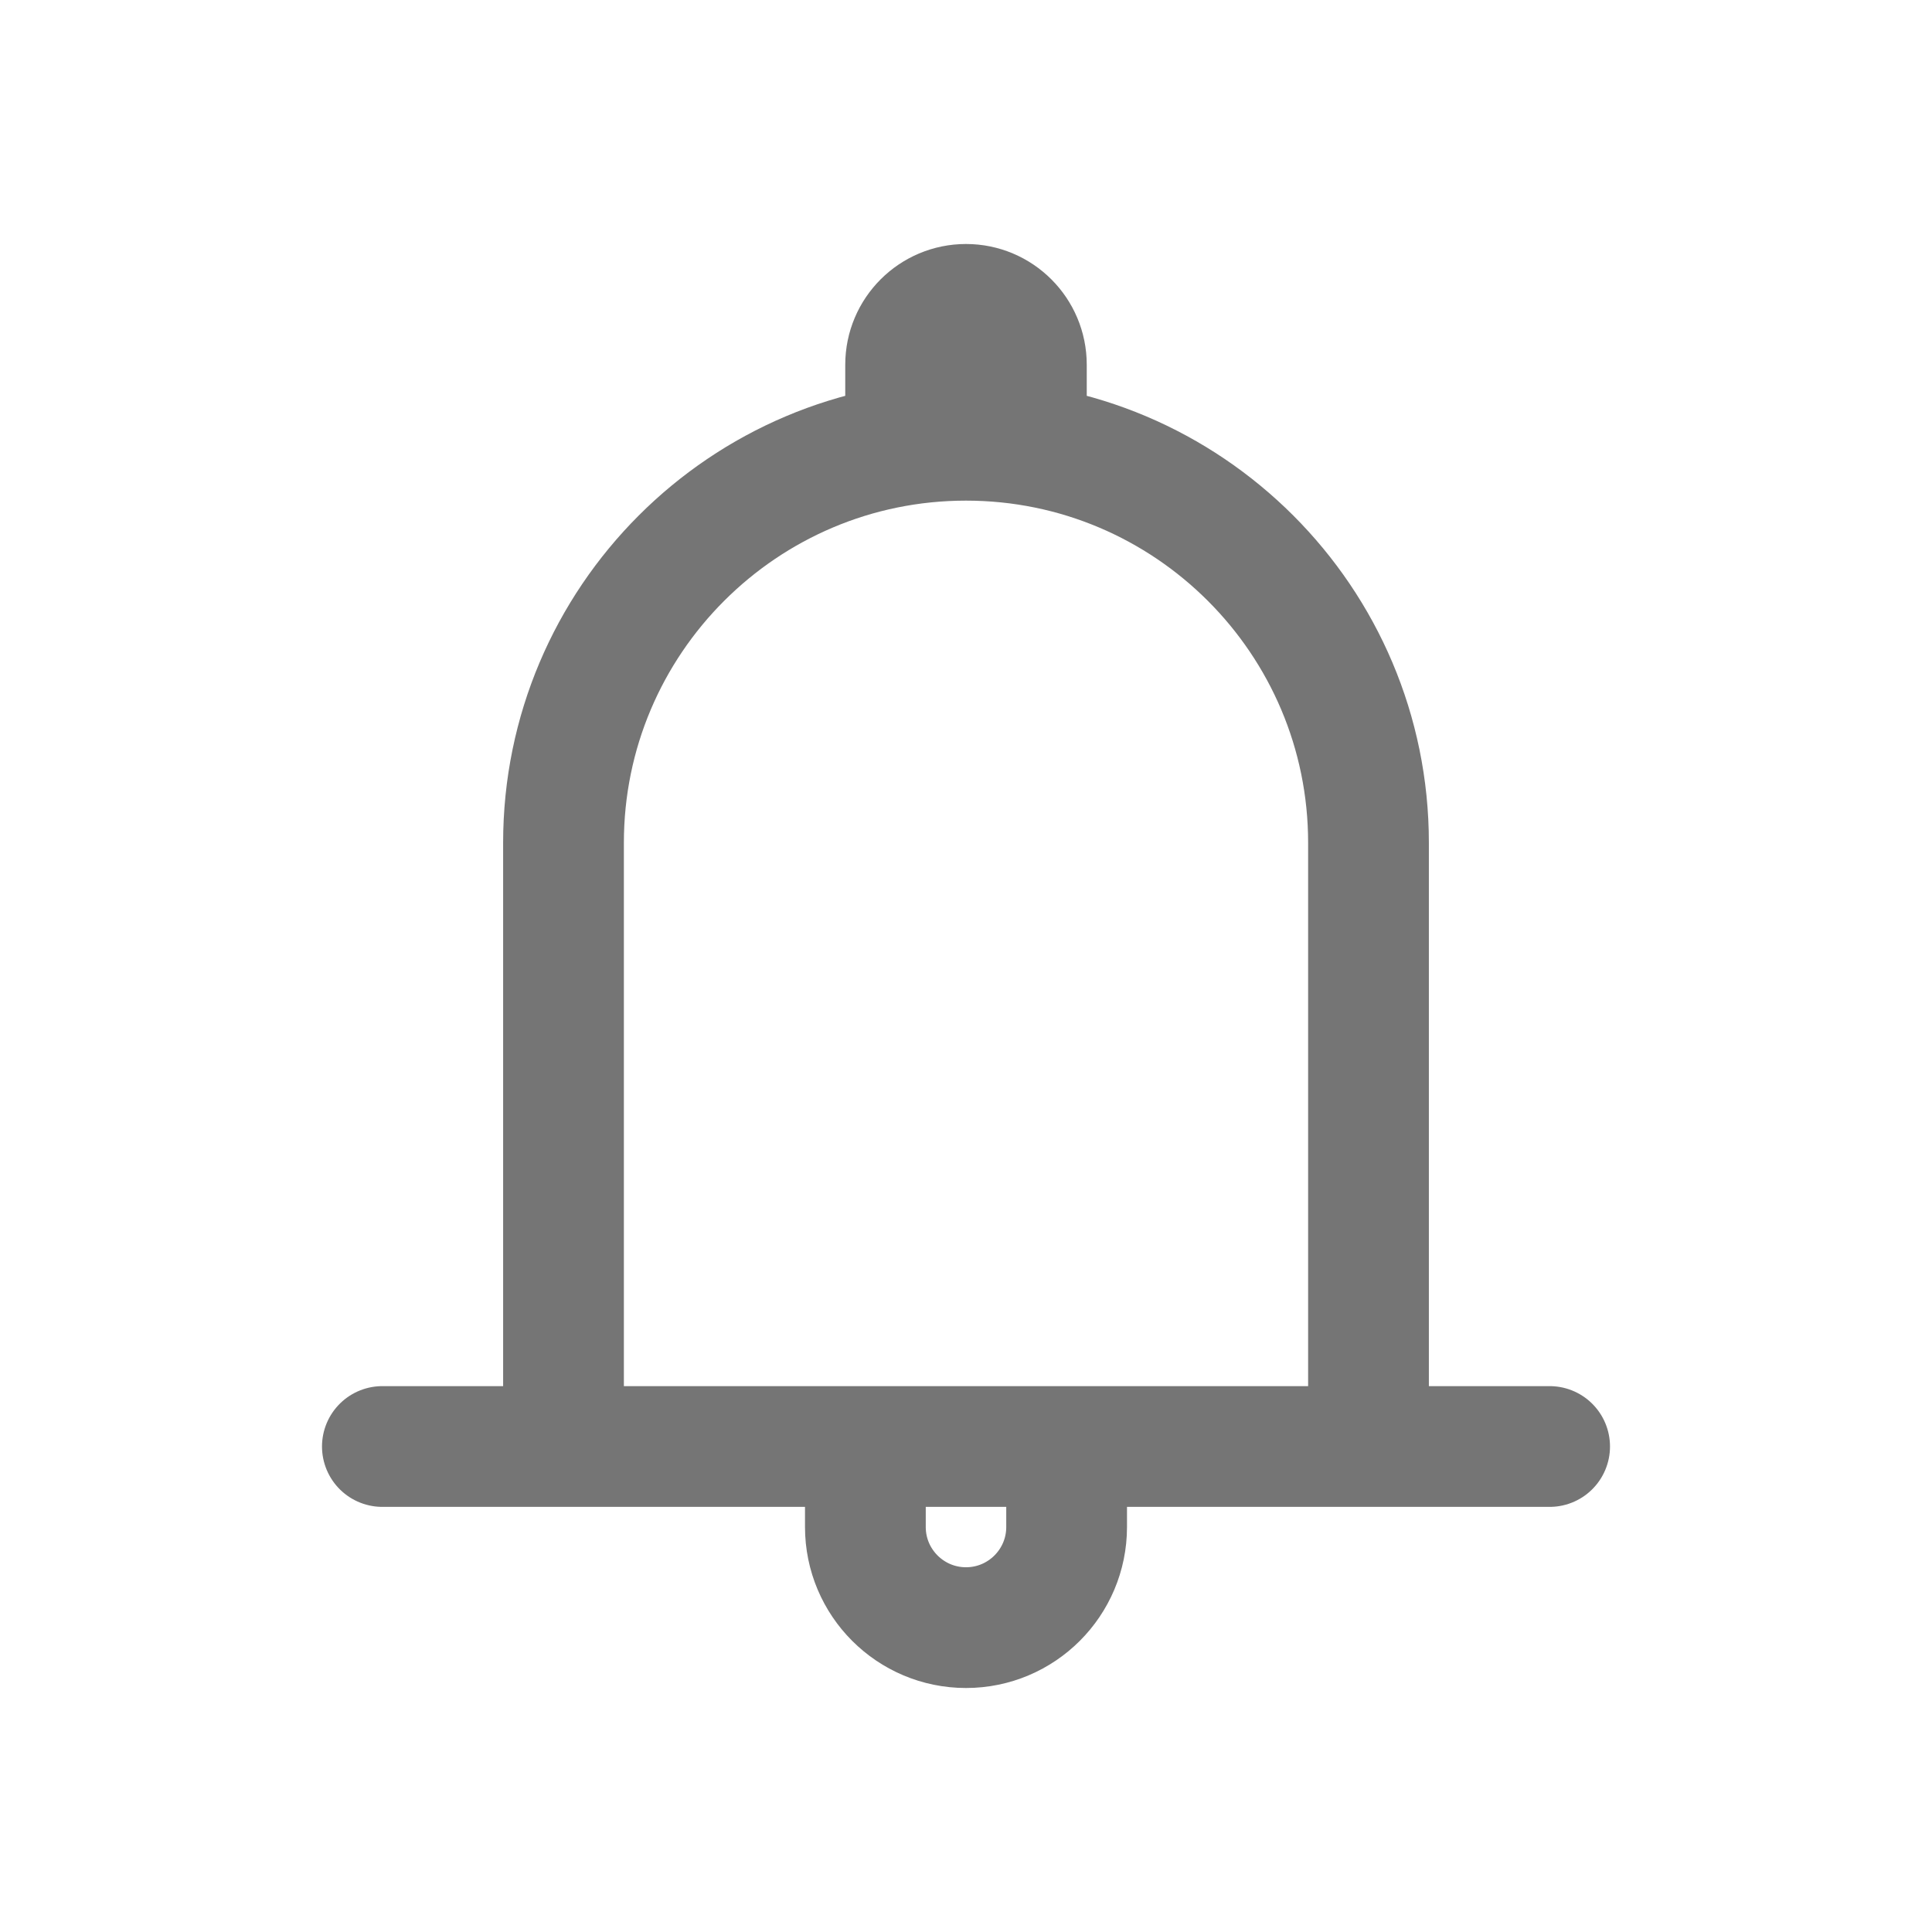
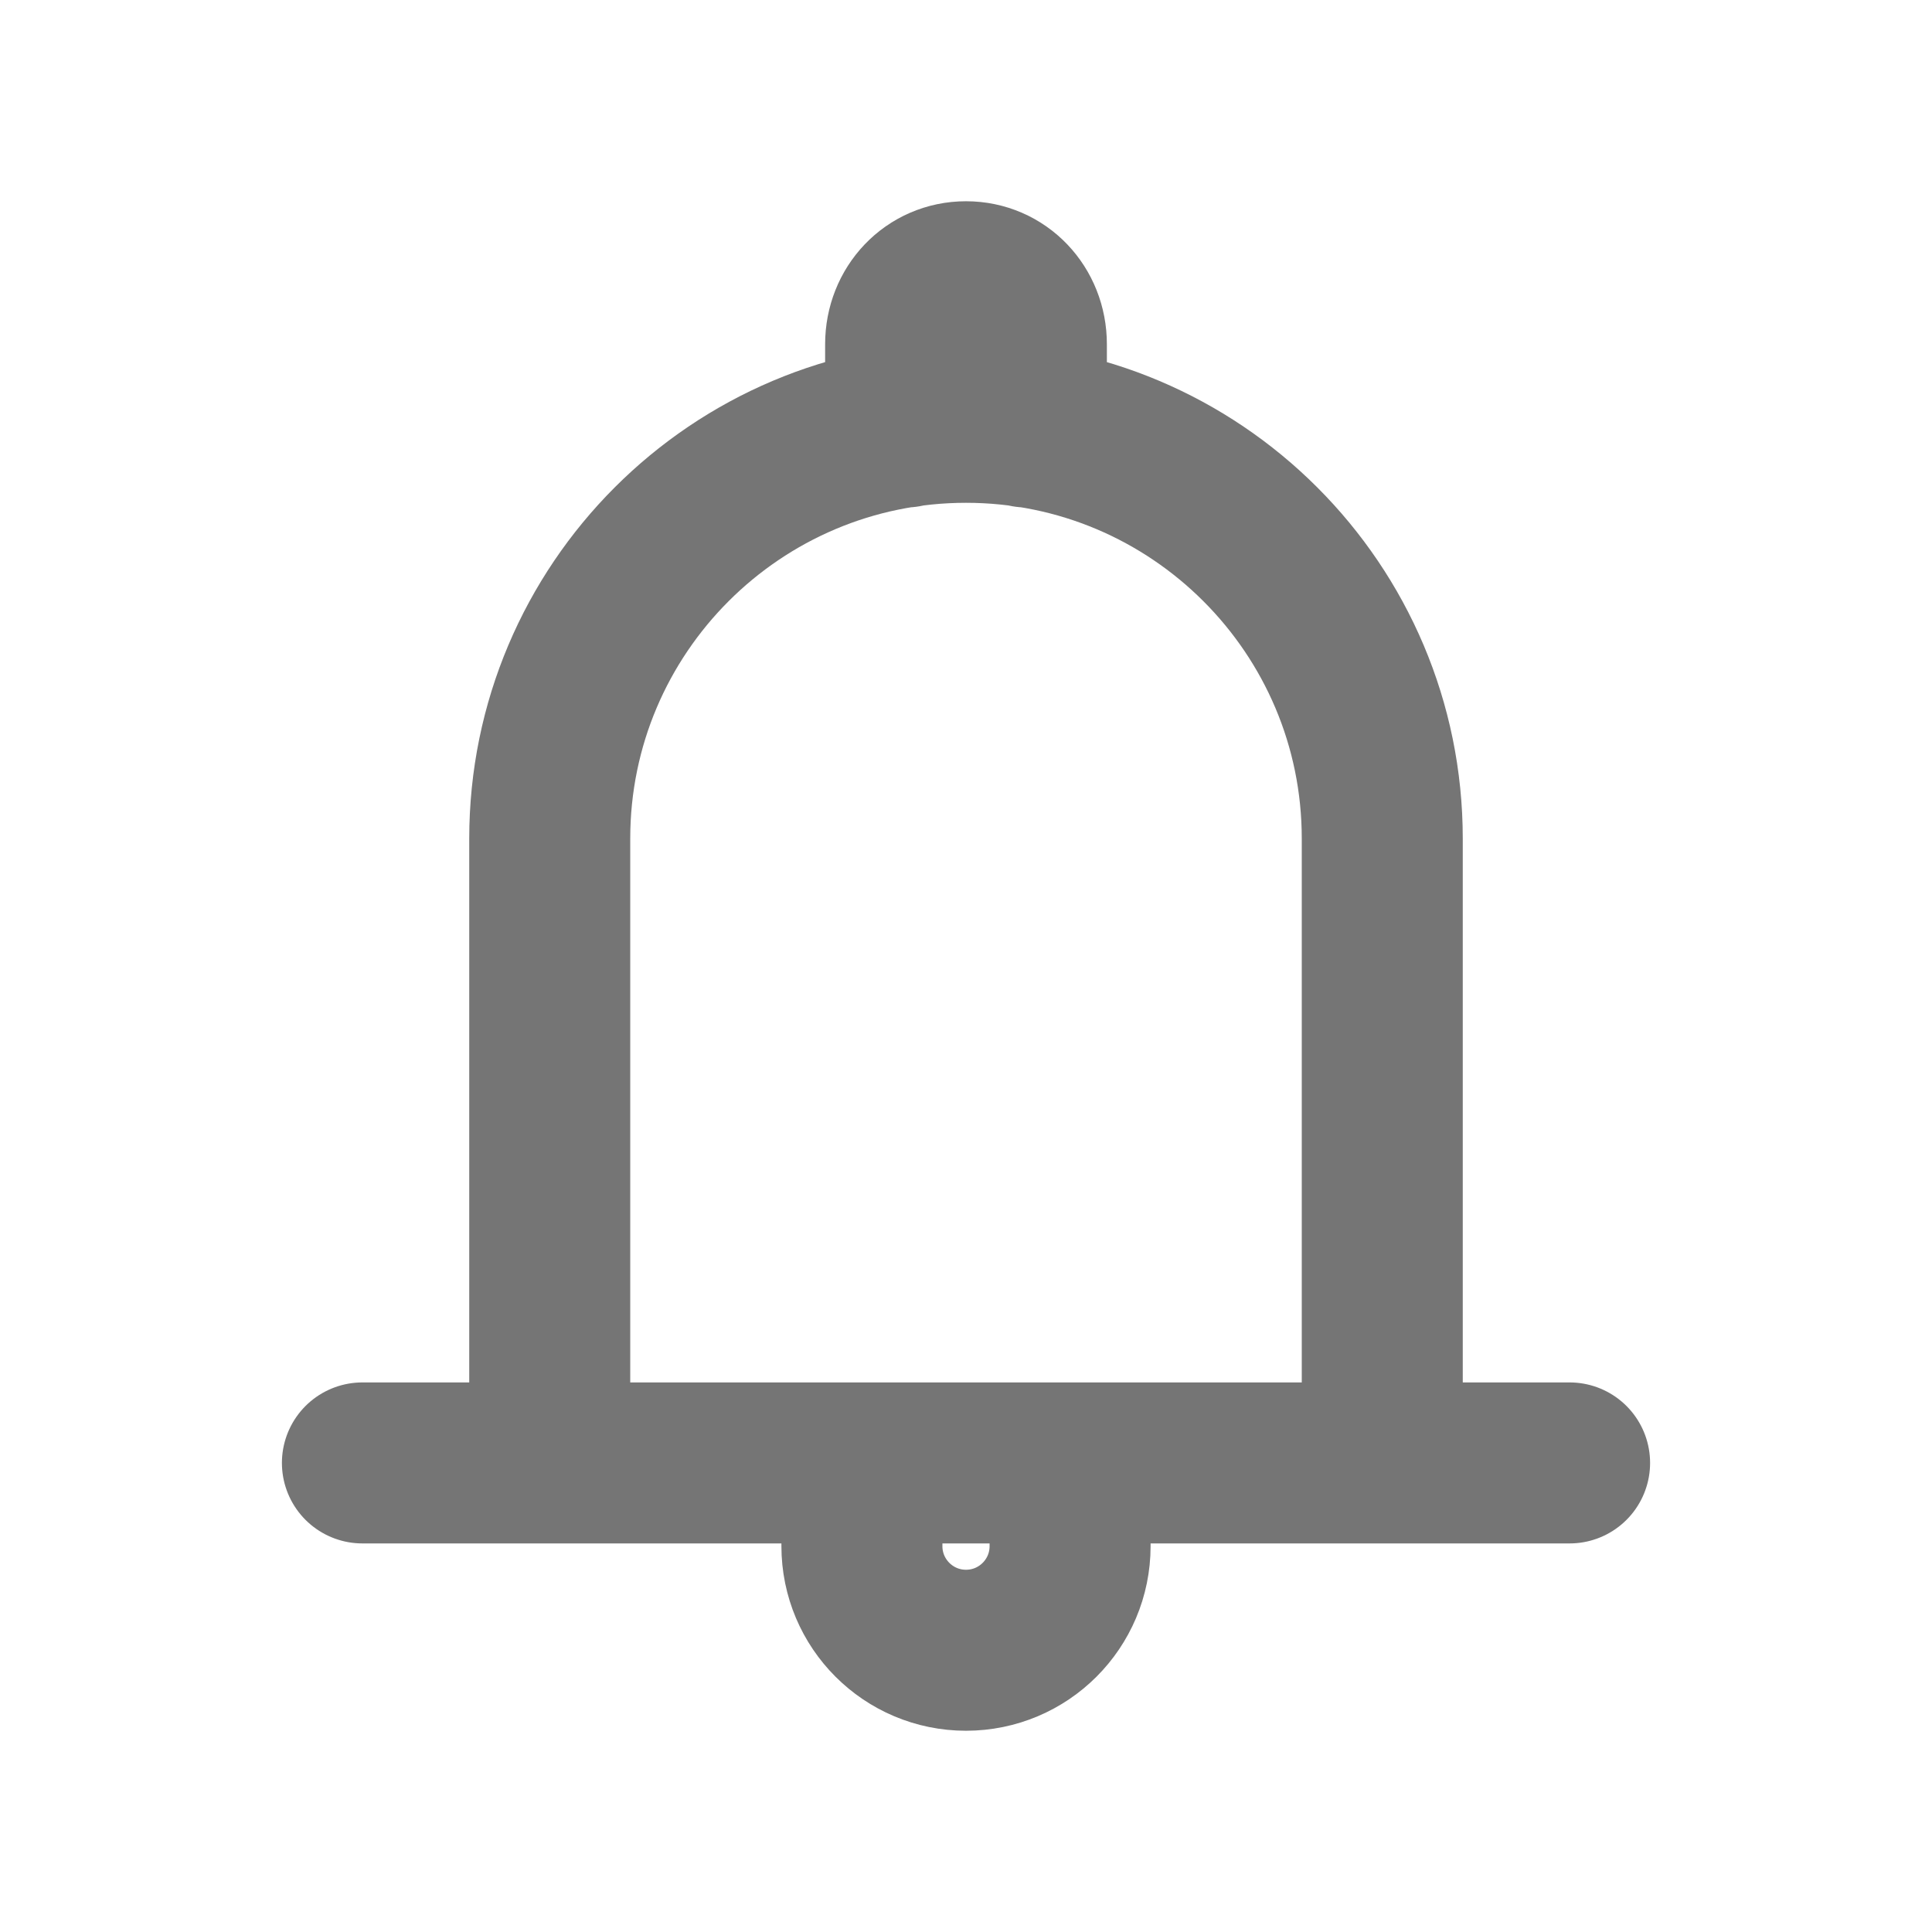
<svg xmlns="http://www.w3.org/2000/svg" fill-rule="evenodd" stroke-linecap="round" stroke-linejoin="round" stroke-miterlimit="1.5" clip-rule="evenodd" viewBox="0 0 24 24">
-   <path fill="none" stroke="#757575" stroke-width="1.5" d="M4.75 17.969h14.5 M7 17.969v-7.5c0-2.76 2.24-5 5-5s5    2.24 5 5v7.5 M11.25 5.525v-.994c0-.414.336-.75.75-.75s.75.336.75.75v.994   M13.25 18.969c0 .69-.56 1.25-1.25 1.25s-1.25-.56-1.25-1.25v-1   M13.25 18.969v-1" />
+   <path fill="none" stroke="#757575" stroke-width="2" d="M4.502 18.173h14.996m-12.669 0v-7.756c0-2.855 2.317-5.171 5.171-5.171s5.171    2.316 5.171 5.171v7.756M11.25 5.304V4.276c0-.429.322-.776.75-.776s.75.347.75.776v1.028m.543   13.903c0 .714-.579 1.293-1.293 1.293s-1.293-.579-1.293-1.293v-1.034m2.586    1.034v-1.034" />
</svg>
